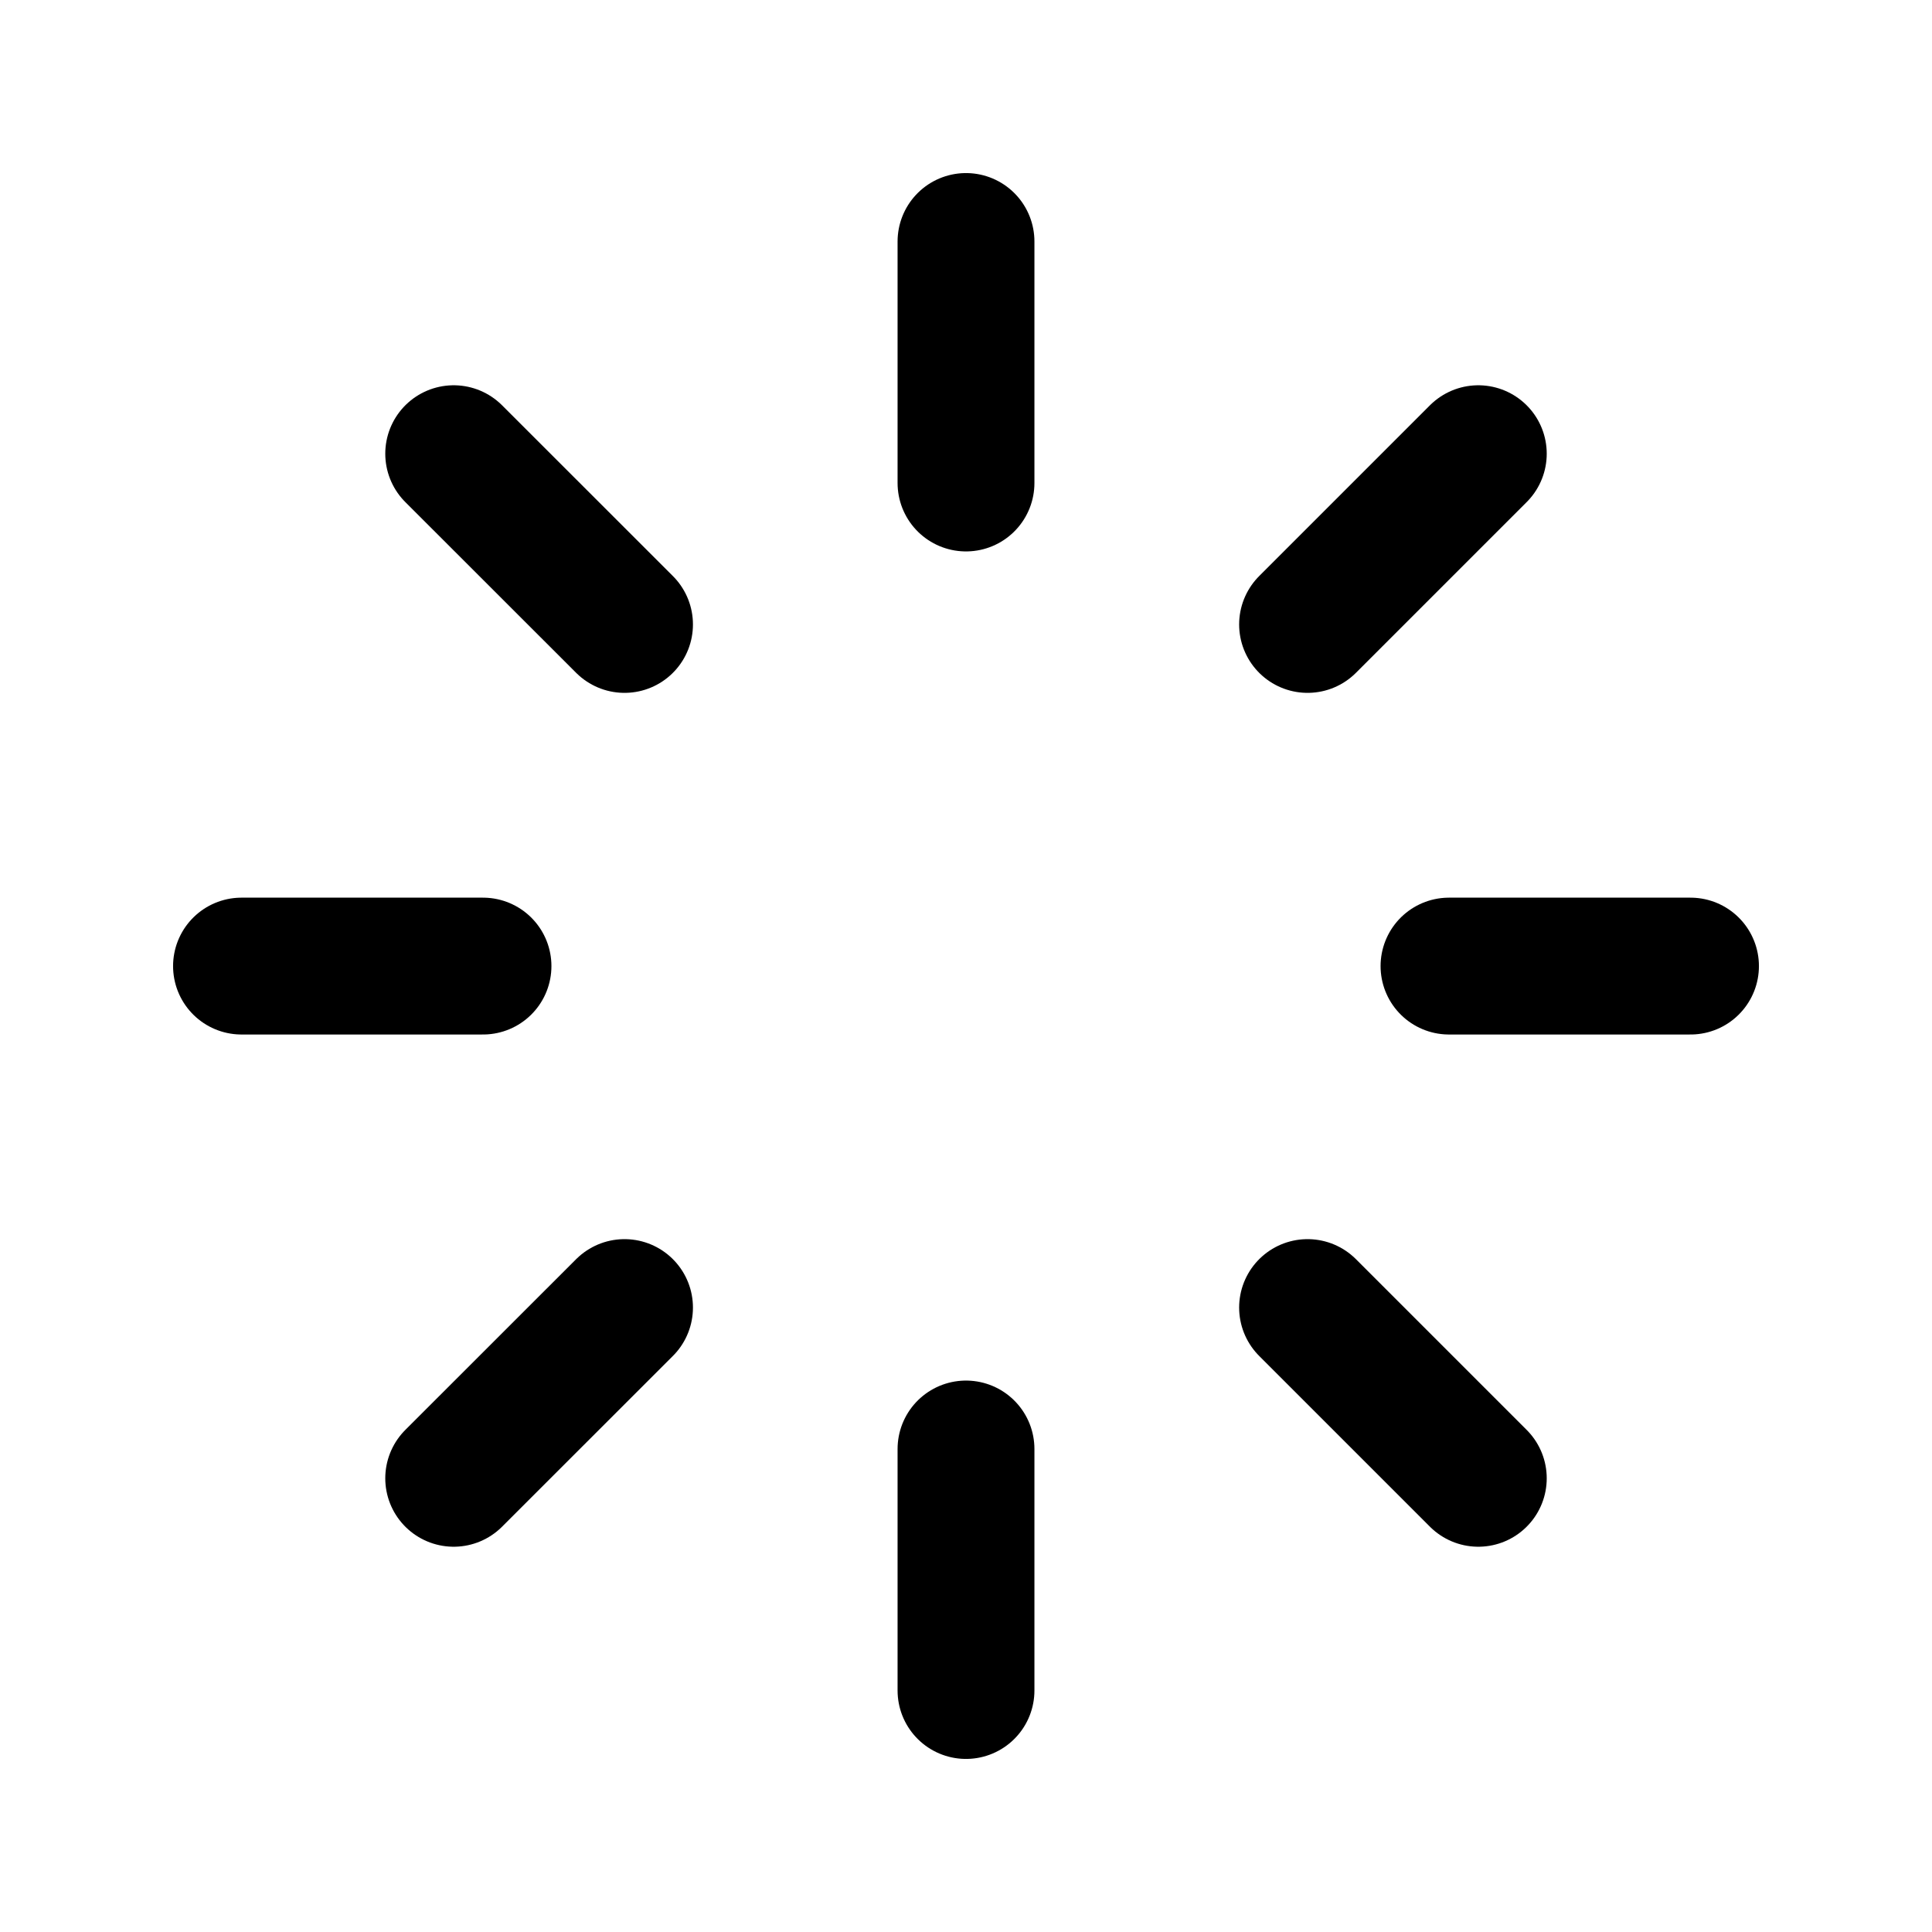
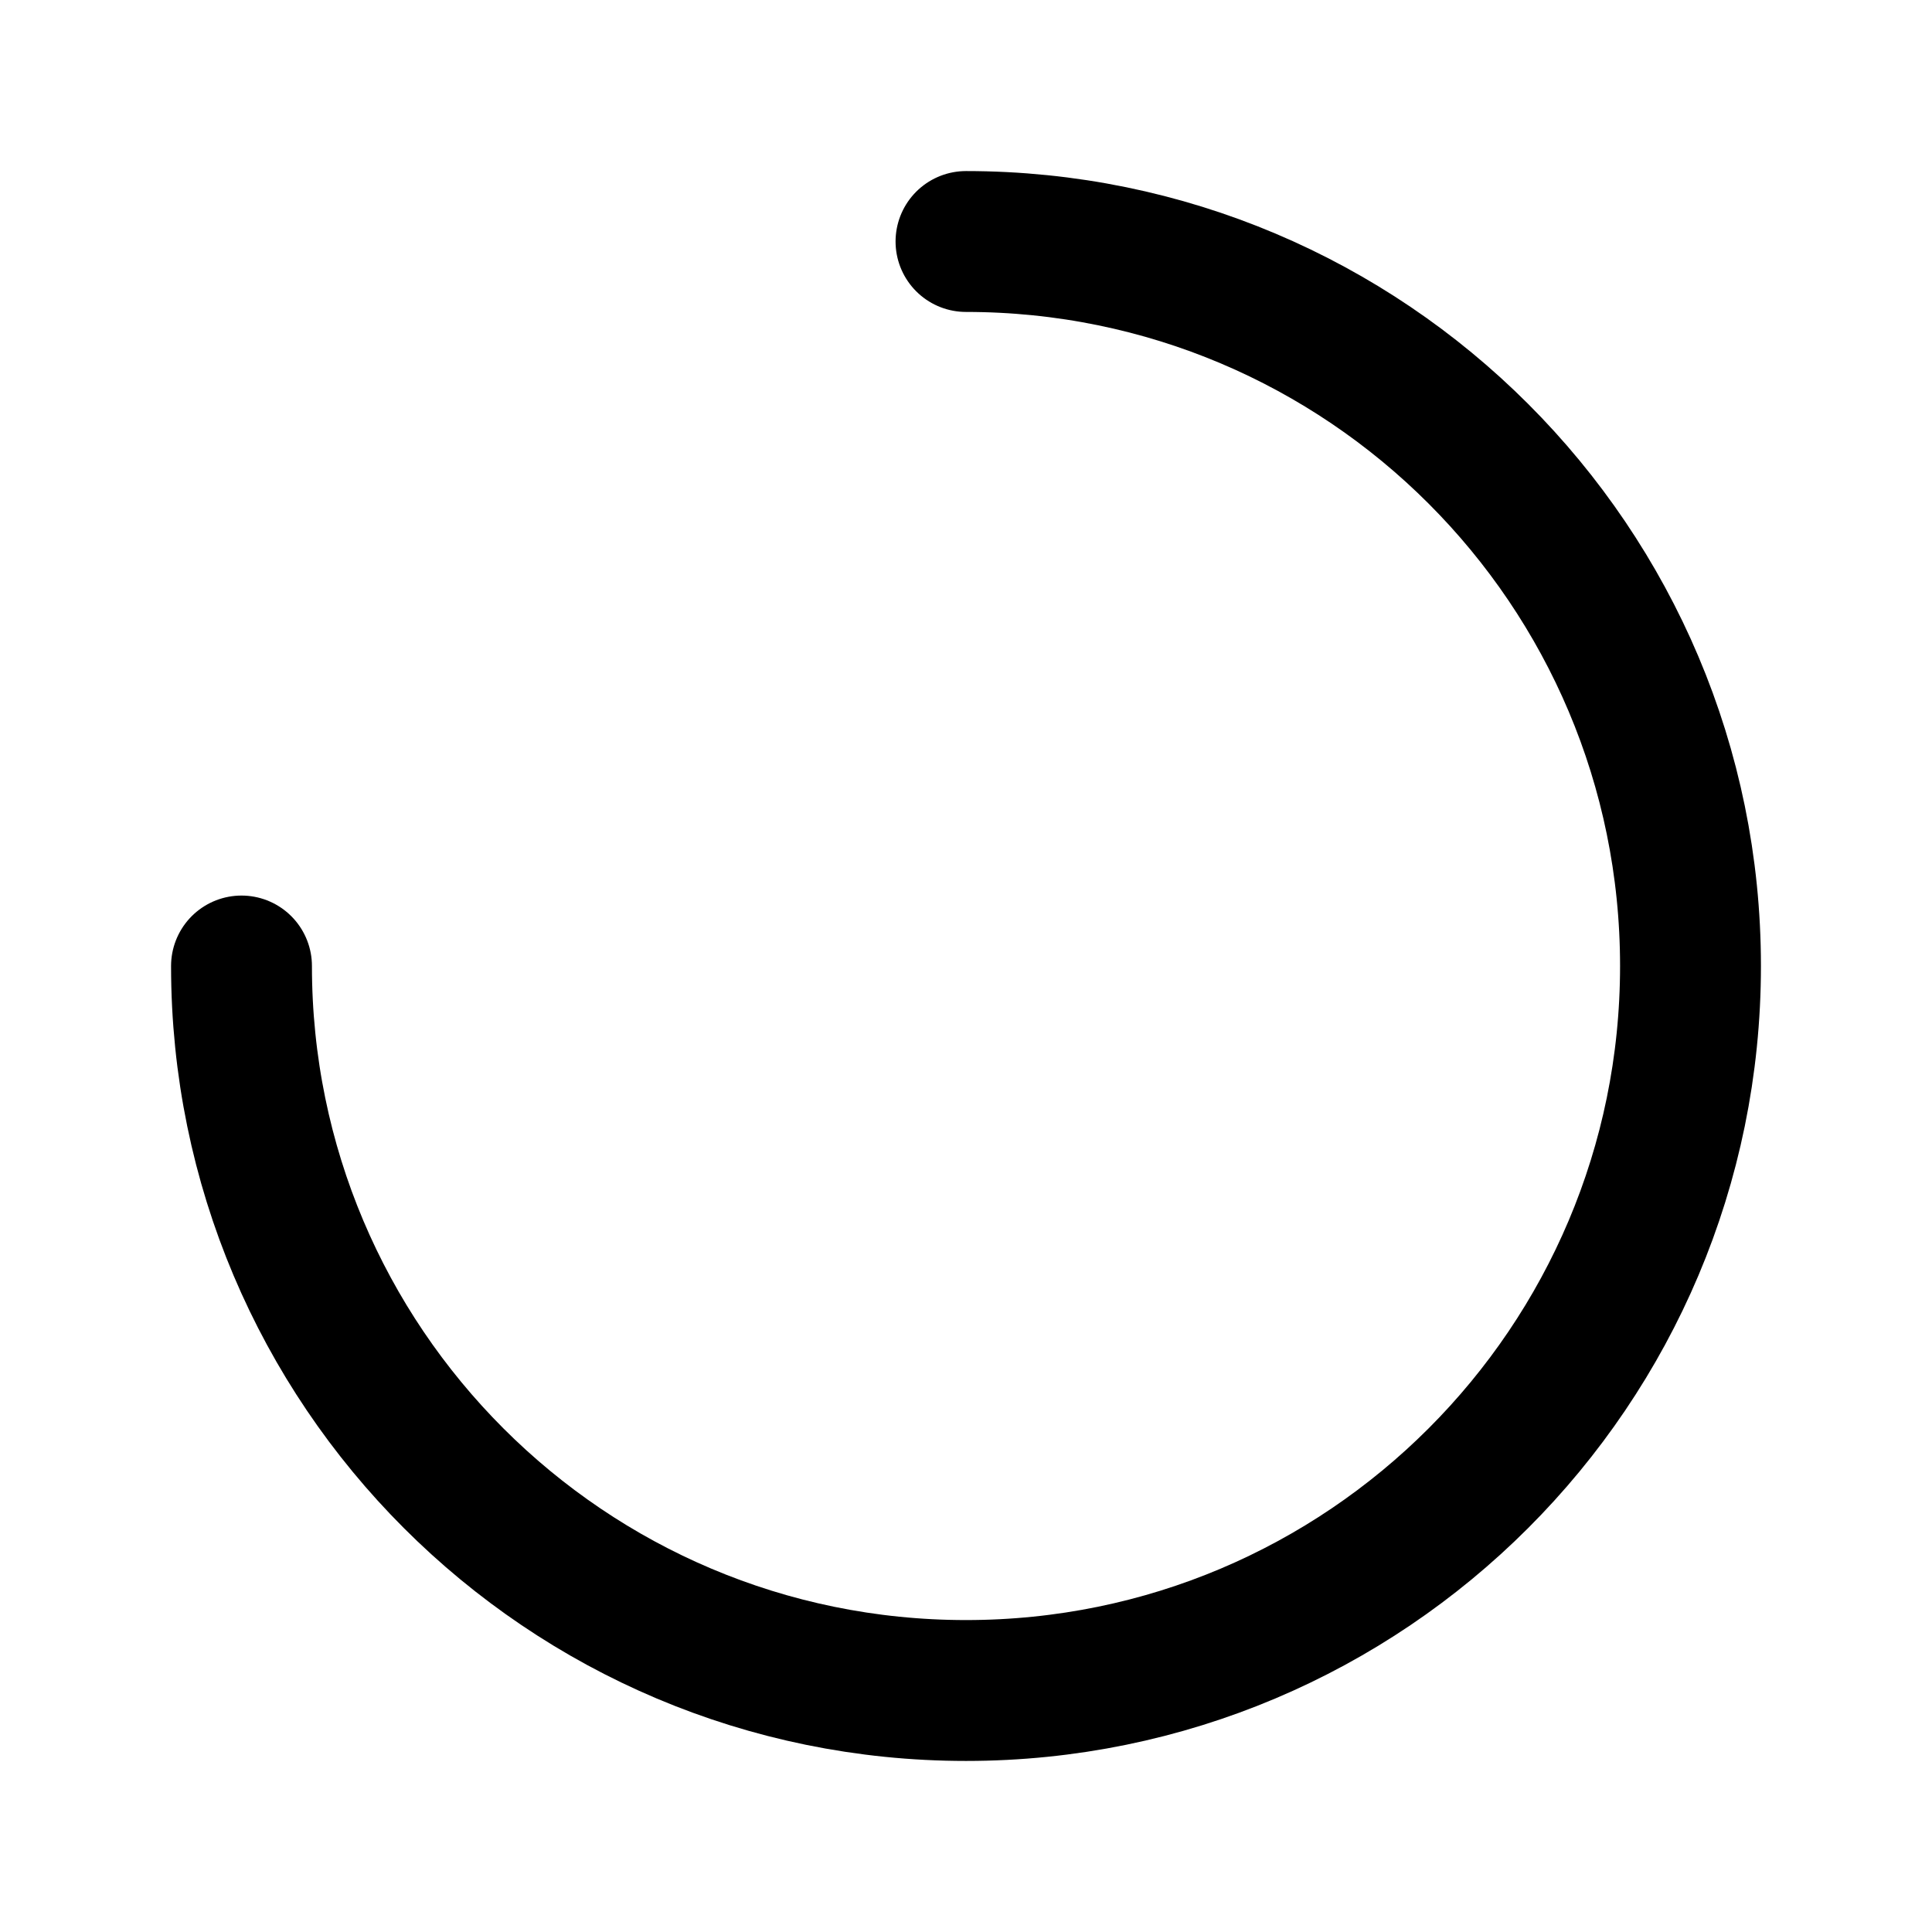
- <svg xmlns="http://www.w3.org/2000/svg" aria-hidden="true" width="24" height="24" viewBox="0 0 24 24" fill="none" stroke-linecap="round" stroke-linejoin="round">
-   <path d="M12 3V6M12 18V21M5.636 5.636L7.758 7.757M16.243 16.243L18.364 18.364M3 12.001H6M18 12.001H21M5.636 18.364L7.758 16.243M16.243 7.757L18.364 5.636" stroke="currentColor" stroke-width="1.7" stroke-linecap="round" stroke-linejoin="round" />
+ <svg xmlns="http://www.w3.org/2000/svg" viewBox="0 0 24 24" fill="none" stroke="currentColor" stroke-width="1.75" stroke-linecap="round" stroke-linejoin="round">
+   <path d="M12 3a9 9 0 1 1-9 9" />
</svg>
